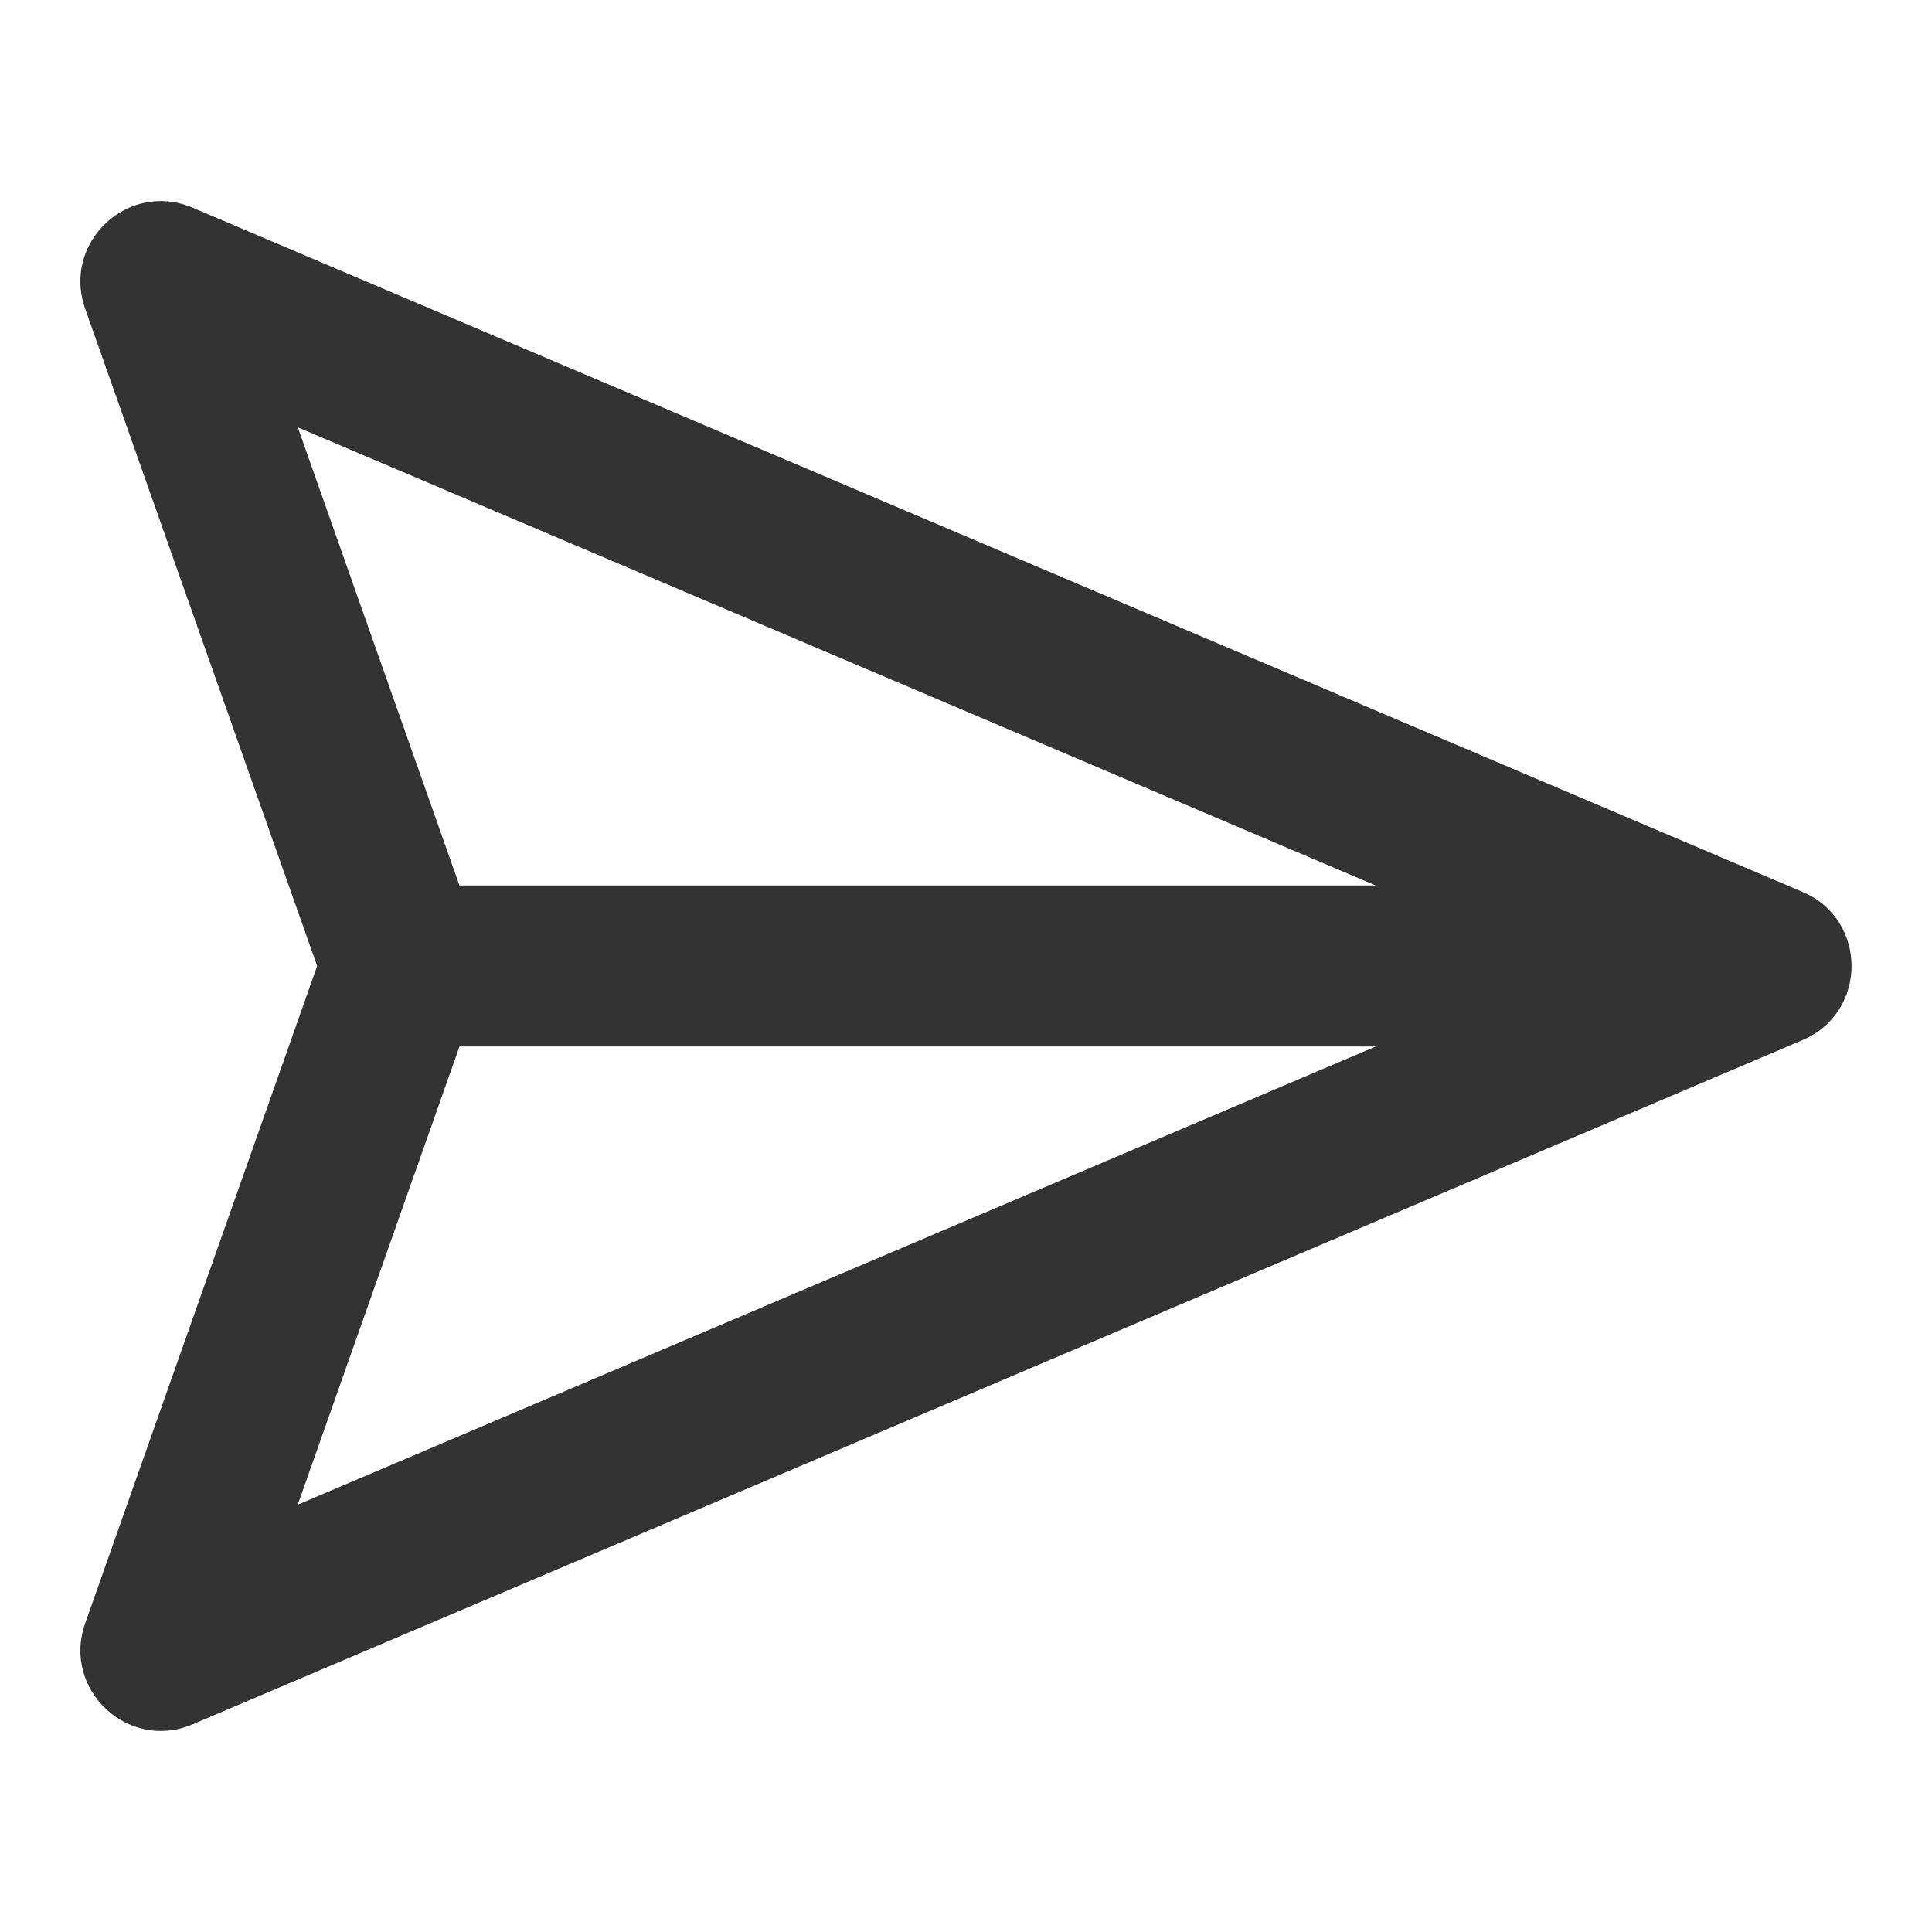
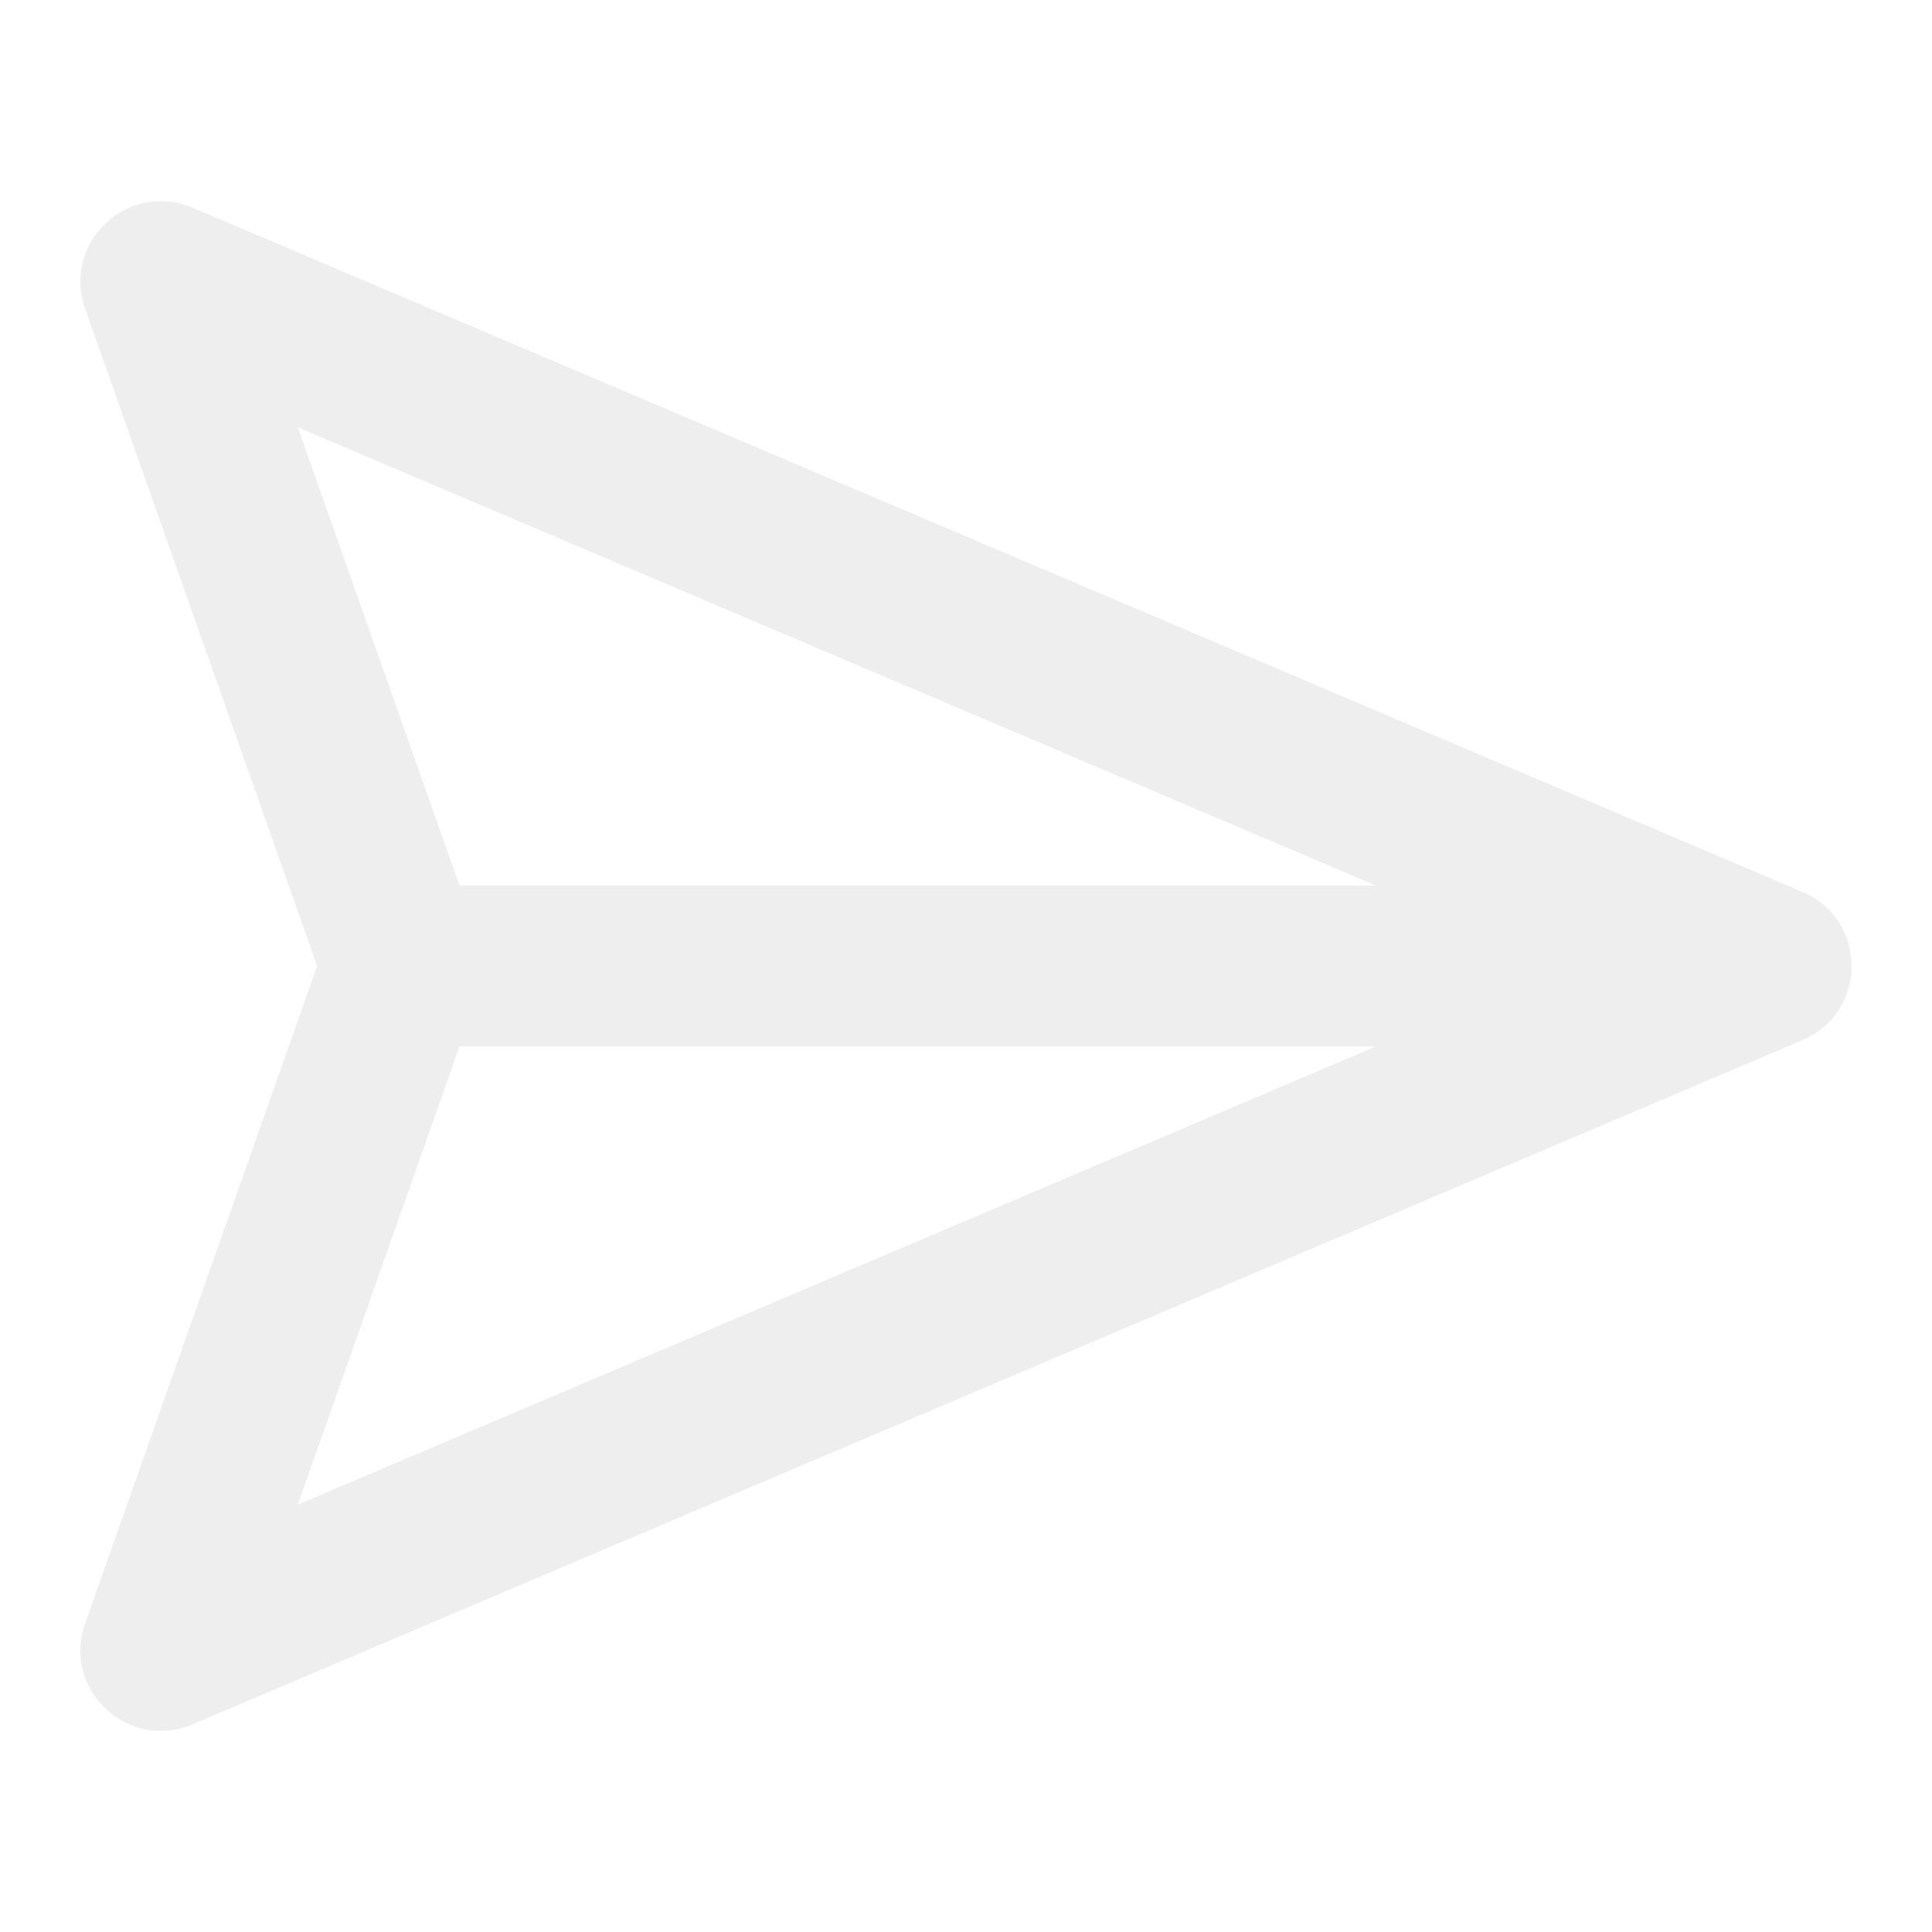
- <svg xmlns="http://www.w3.org/2000/svg" class="svg-icon" style="width: 1em; height: 1em;vertical-align: middle;fill: #333;overflow: hidden;" viewBox="0 0 1024 1024" version="1.1">
+ <svg xmlns="http://www.w3.org/2000/svg" class="svg-icon" style="width: 1em; height: 1em;vertical-align: middle;fill: #eee;overflow: hidden;" viewBox="0 0 1024 1024" version="1.1">
  <path d="M729.173 469.333L157.845 226.496 243.52 469.333h485.675z m0 85.333H243.541L157.824 797.504 729.173 554.667zM45.12 163.541c-12.352-34.987 22.763-67.989 56.917-53.483l853.333 362.667c34.645 14.72 34.645 63.829 0 78.549l-853.333 362.667c-34.133 14.507-69.269-18.475-56.917-53.483L168.085 512 45.099 163.541z" fill="" />
</svg>
